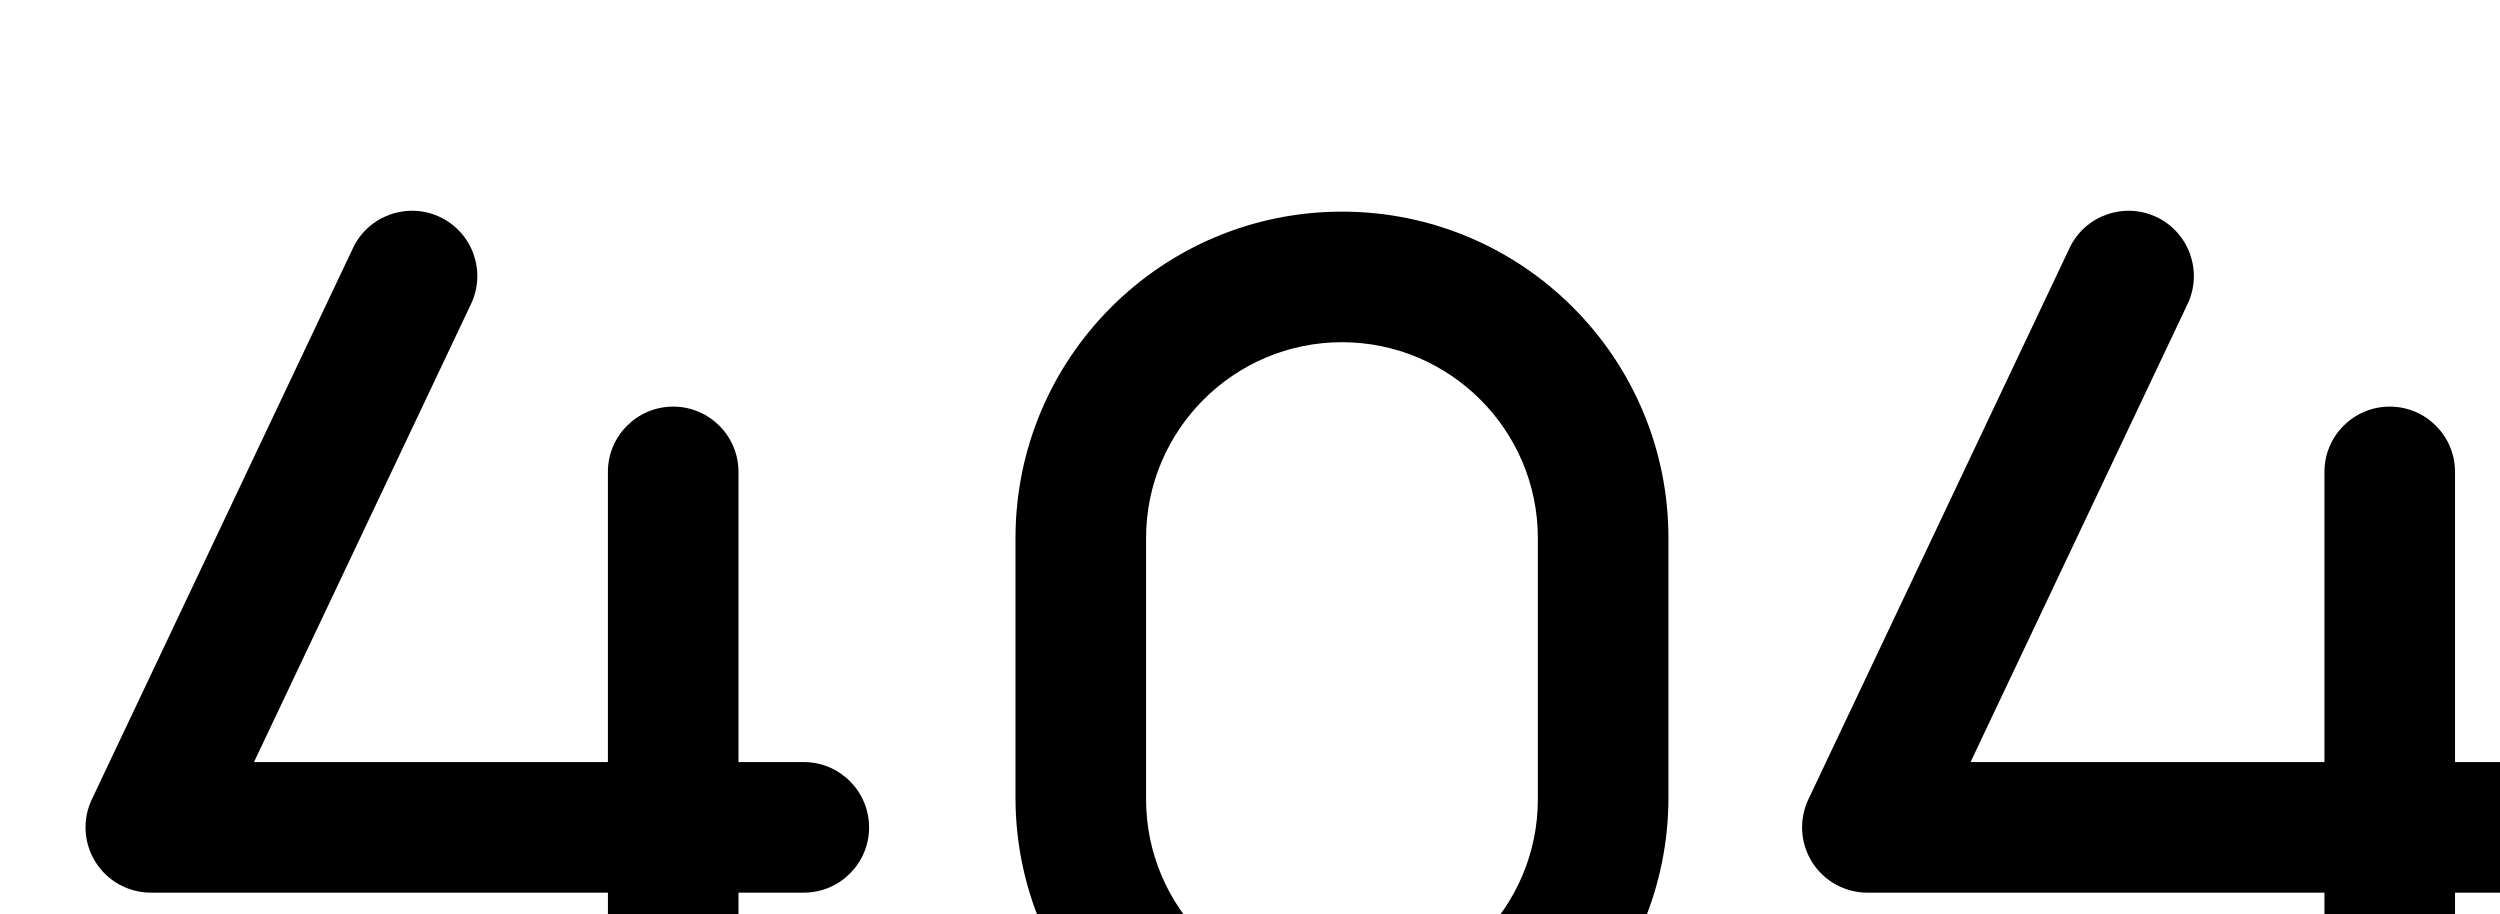
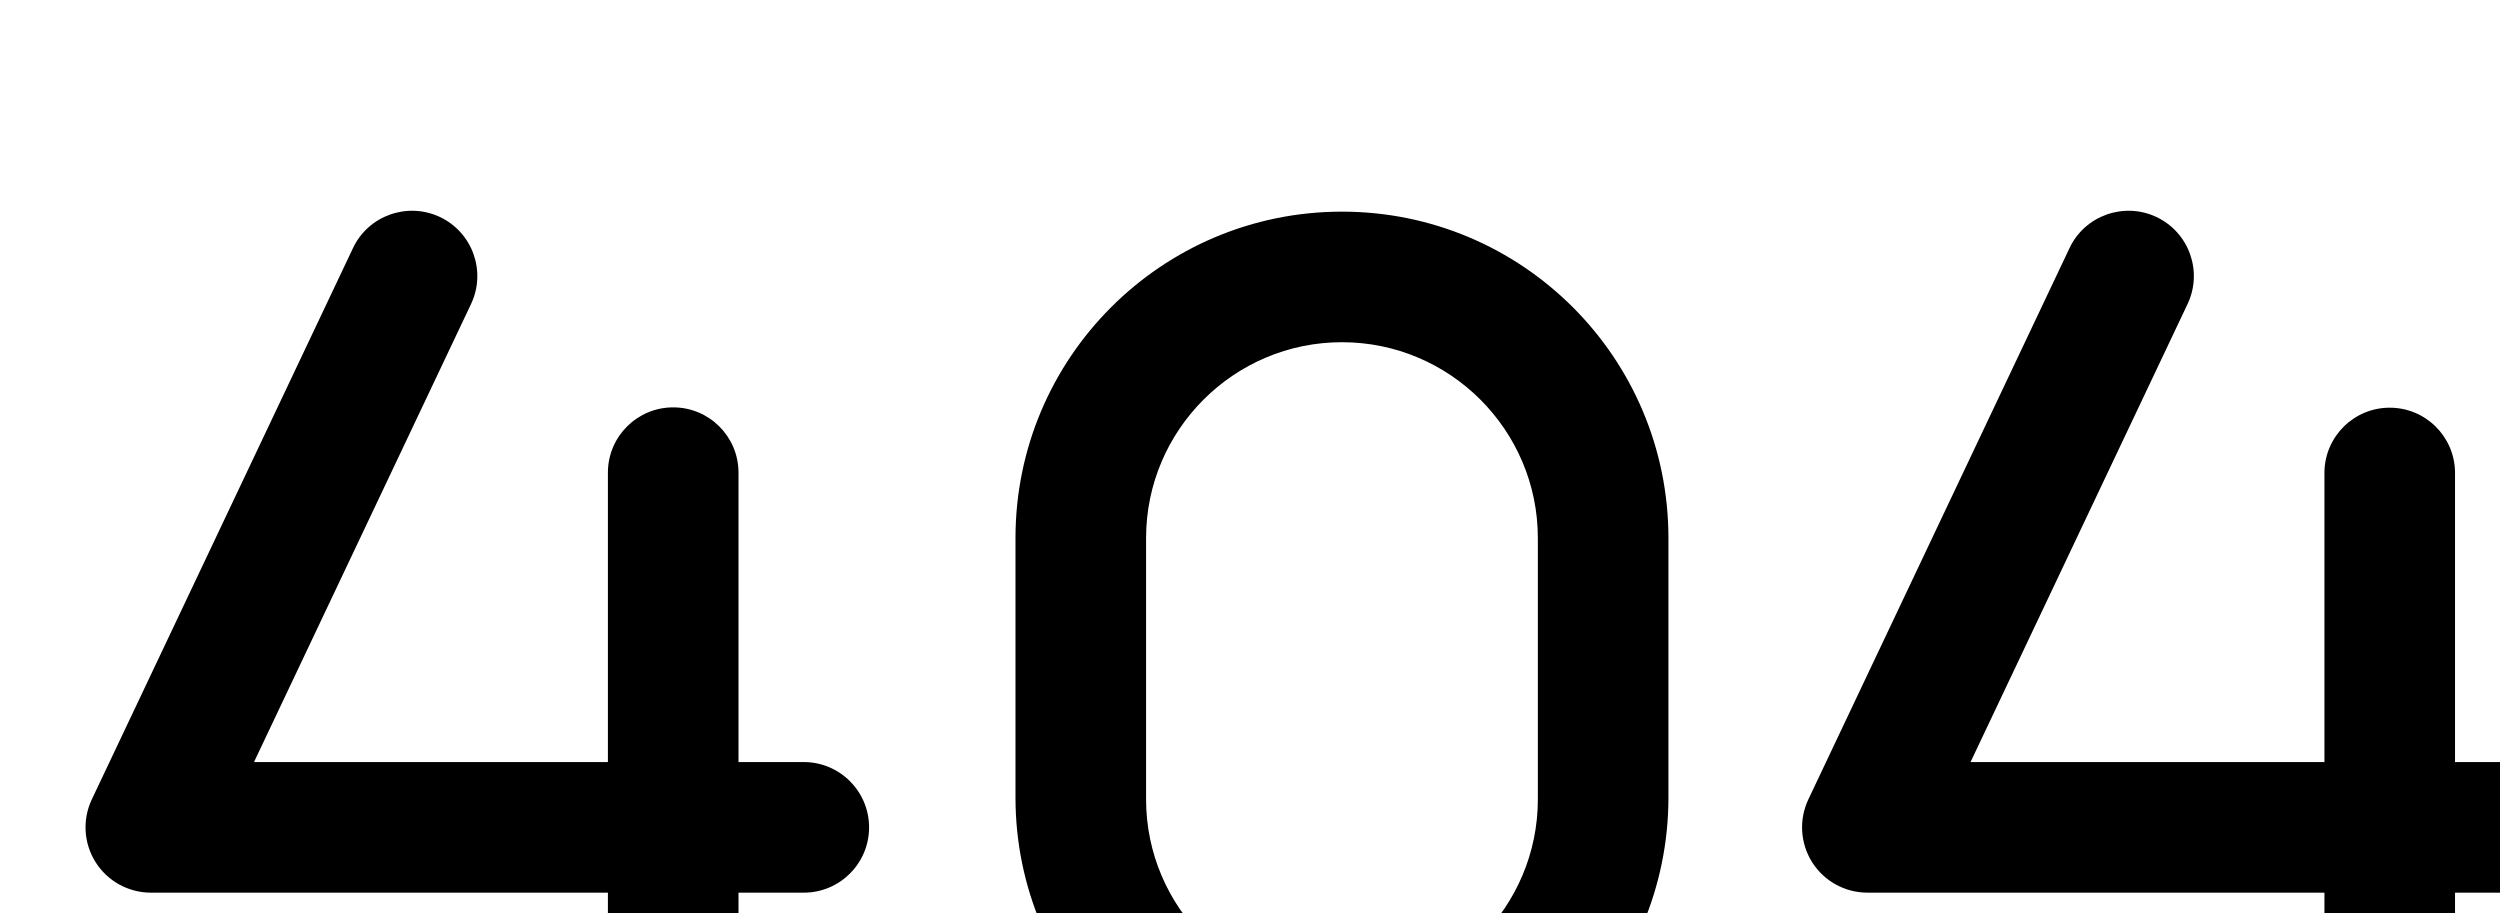
- <svg xmlns="http://www.w3.org/2000/svg" aria-hidden="true" version="1.1" id="svg826">
-   <defs id="defs830" />
-   <path d="m 150.717,23.77 c -20.252,0 -36.667,16.415 -36.667,36.667 v 29.127 c 0,20.252 16.415,36.667 36.667,36.667 20.252,0 36.667,-16.415 36.667,-36.667 V 60.434 c 0,-20.258 -16.408,-36.665 -36.667,-36.665 z m 22,65.998 c 0,12.13 -9.868,22 -22,22 -12.13,0 -22,-9.87 -22,-22 V 60.434 c 0,-12.132 9.87,-22 22,-22 12.132,0 22,9.868 22,22 z m 117.676,3.154 c 0,4.049 -3.284,7.333 -7.333,7.333 h -7.333 v 18.741 c 0,4.049 -3.284,7.333 -7.333,7.333 -4.049,0 -7.333,-3.284 -7.333,-7.333 v -18.741 h -51.334 a 7.344,7.344 0 0 1 -6.199,-3.412 7.342,7.342 0 0 1 -0.43,-7.061 l 29.334,-61.921 c 1.724,-3.66 6.125,-5.211 9.768,-3.486 3.66,1.733 5.22,6.11 3.488,9.769 l -24.374,51.444 h 39.747 v -32.588 c 0,-4.049 3.284,-7.333 7.333,-7.333 4.049,0 7.333,3.284 7.333,7.333 v 32.588 h 7.333 c 4.056,0 7.333,3.3 7.333,7.333 z M 97.608,92.921 c 0,4.049 -3.284,7.333 -7.333,7.333 h -7.333 v 18.741 c 0,4.049 -3.284,7.333 -7.333,7.333 -4.049,0 -7.333,-3.284 -7.333,-7.333 V 100.255 H 16.941 A 7.344,7.344 0 0 1 10.742,96.842 7.342,7.342 0 0 1 10.312,89.782 L 39.645,27.86 c 1.724,-3.66 6.125,-5.211 9.768,-3.486 3.66,1.733 5.22,6.11 3.488,9.769 L 28.527,85.588 h 39.747 V 53 c 0,-4.049 3.284,-7.333 7.333,-7.333 4.049,0 7.333,3.284 7.333,7.333 v 32.588 h 7.333 c 4.056,0 7.333,3.3 7.333,7.333 z" id="path824" style="stroke-width:1" />
+ <svg xmlns="http://www.w3.org/2000/svg" aria-hidden="true">
+   <path d="M150.717 23.77c-20.252 0-36.667 16.415-36.667 36.667v29.127c0 20.251 16.415 36.667 36.667 36.667 20.251 0 36.666-16.416 36.666-36.667v-29.13c0-20.258-16.408-36.664-36.666-36.664zm22 65.998c0 12.13-9.868 22-22 22-12.13 0-22-9.87-22-22V60.434c0-12.132 9.87-22 22-22 12.132 0 22 9.868 22 22zm117.676 3.154a7.334 7.334 0 01-7.333 7.333h-7.334v18.741a7.334 7.334 0 01-14.666 0v-18.741h-51.334a7.344 7.344 0 01-6.199-3.412 7.342 7.342 0 01-.43-7.061l29.334-61.921c1.724-3.66 6.124-5.211 9.768-3.486a7.338 7.338 0 013.488 9.77l-24.374 51.443h39.747V53.001a7.334 7.334 0 0114.666 0v32.587h7.334c4.056 0 7.333 3.3 7.333 7.334zm-192.785 0a7.334 7.334 0 01-7.334 7.333h-7.333v18.74a7.334 7.334 0 01-14.667 0v-18.74H16.941a7.344 7.344 0 01-6.2-3.413 7.342 7.342 0 01-.43-7.06L39.646 27.86c1.725-3.66 6.125-5.21 9.769-3.485a7.338 7.338 0 013.488 9.77L28.527 85.587h39.747V53a7.334 7.334 0 0114.667 0v32.588h7.333c4.057 0 7.334 3.3 7.334 7.333z" />
</svg>
